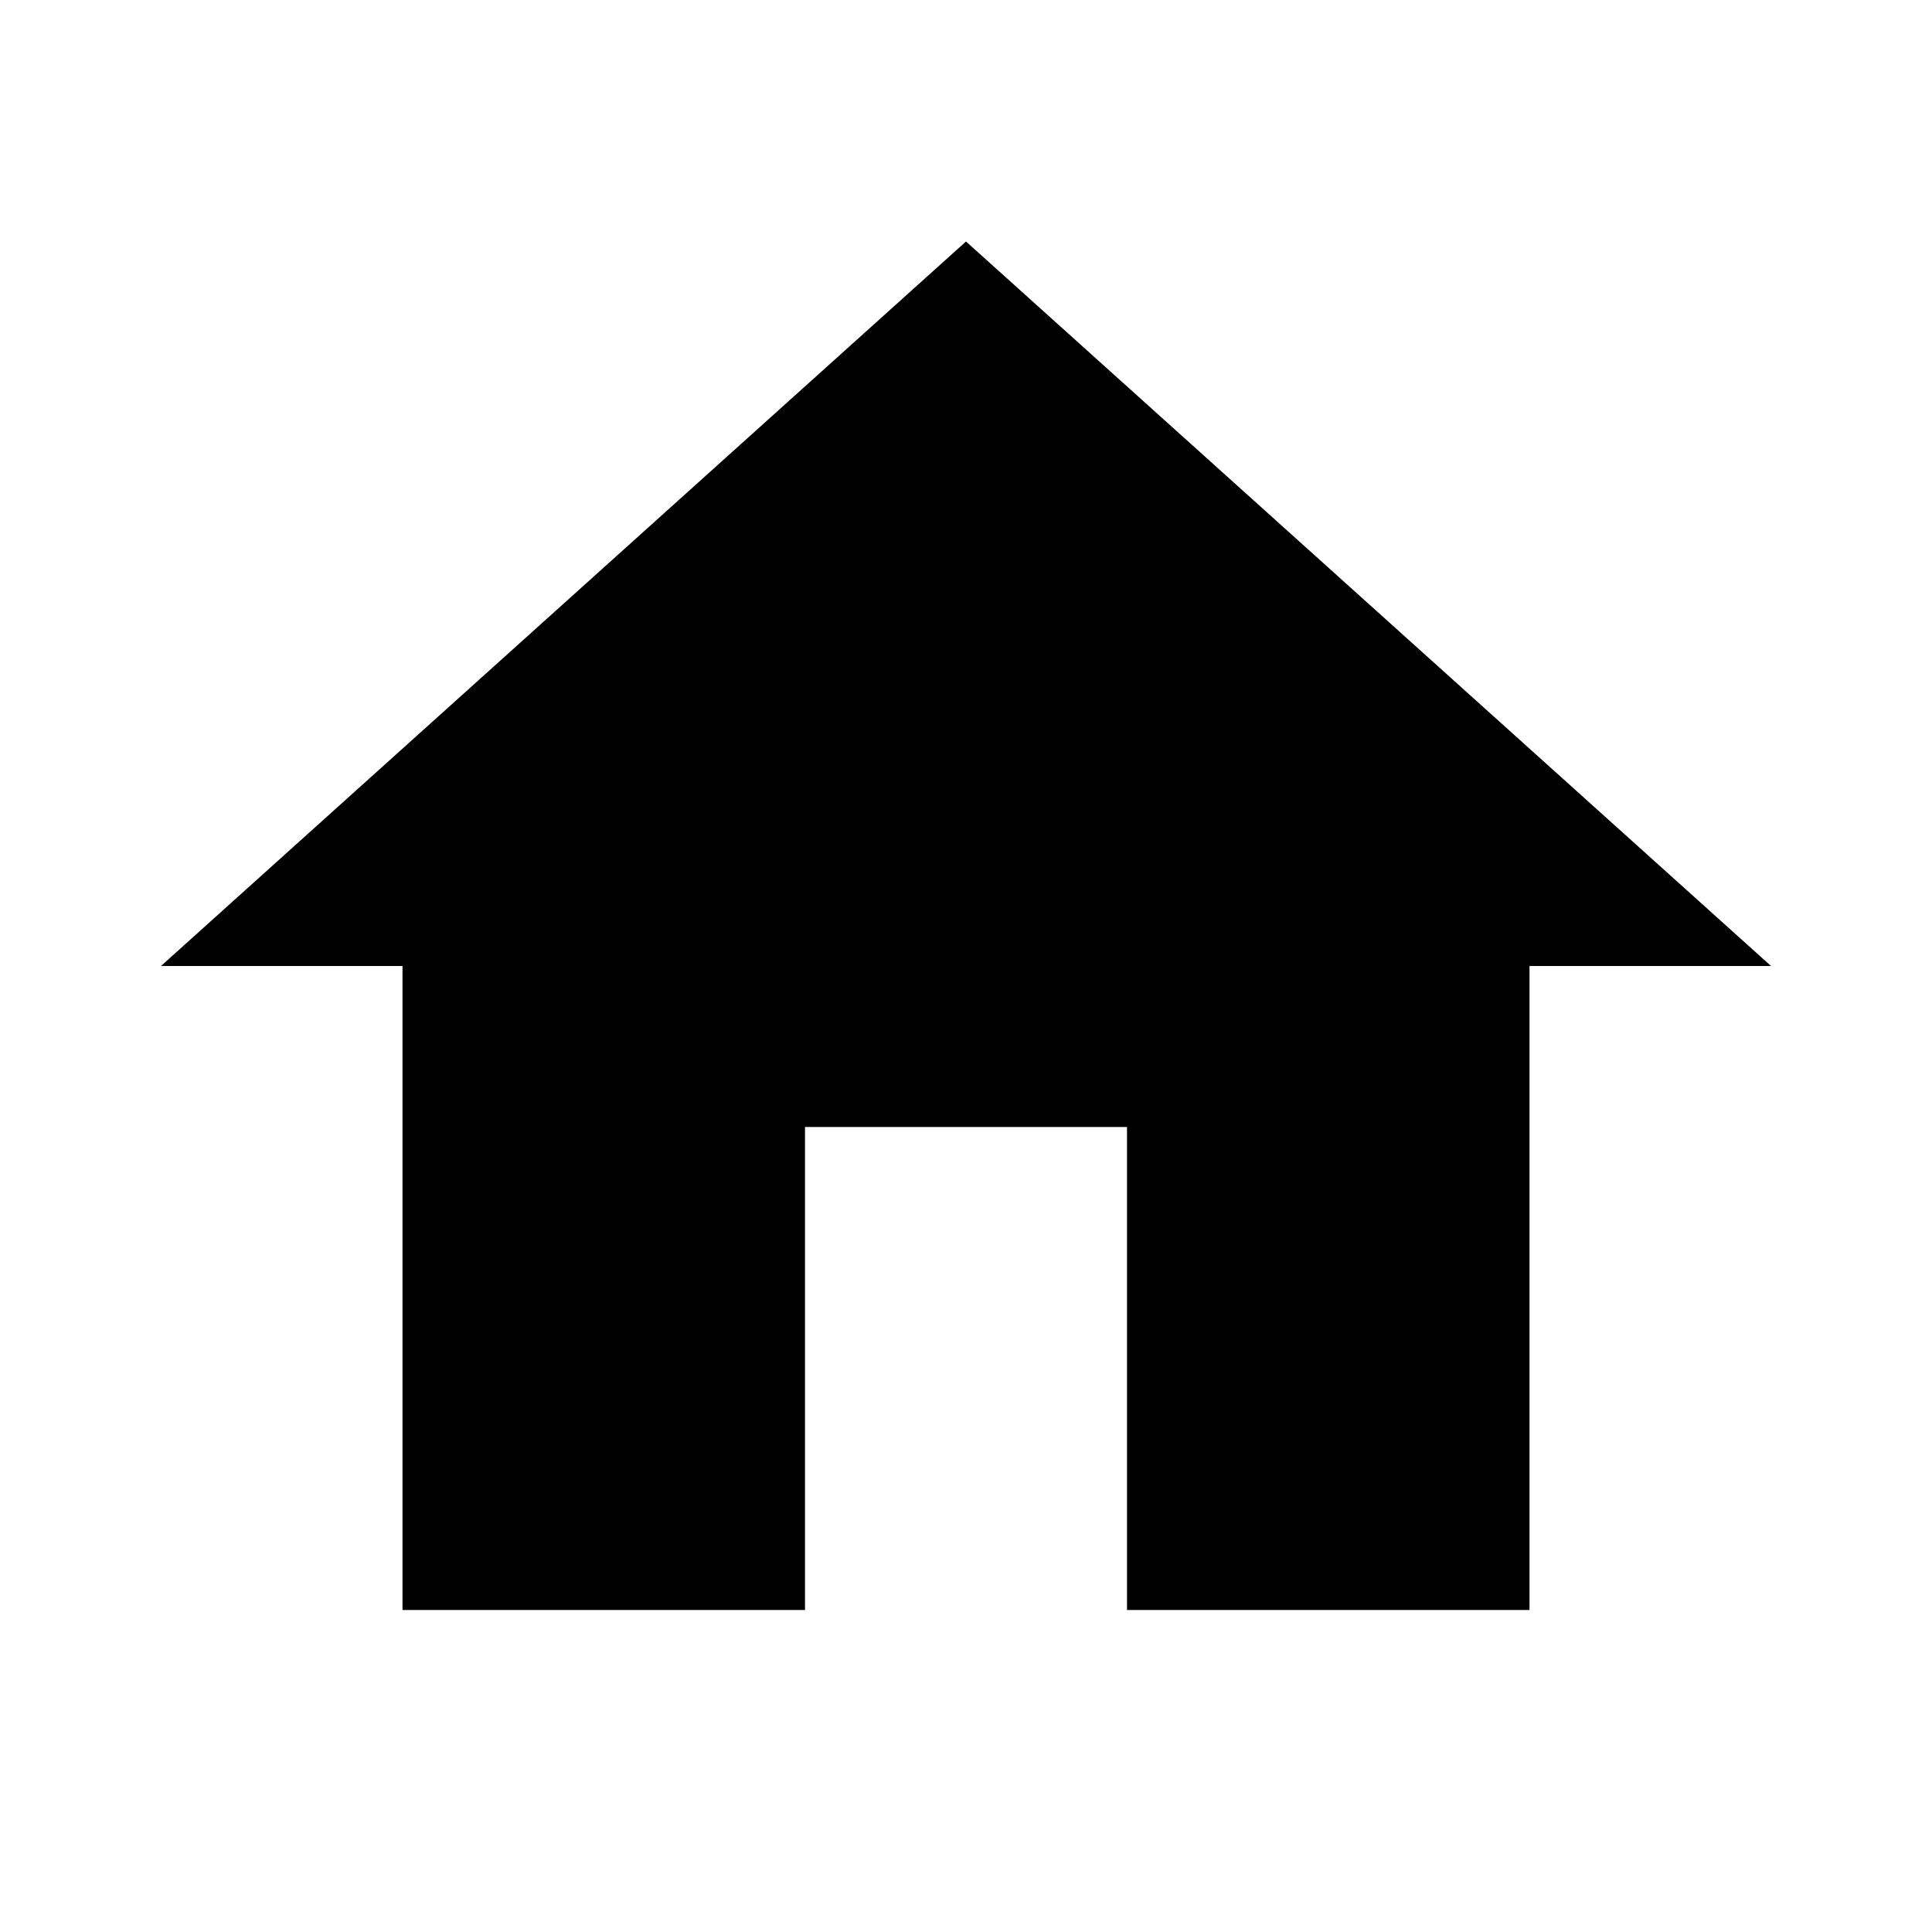
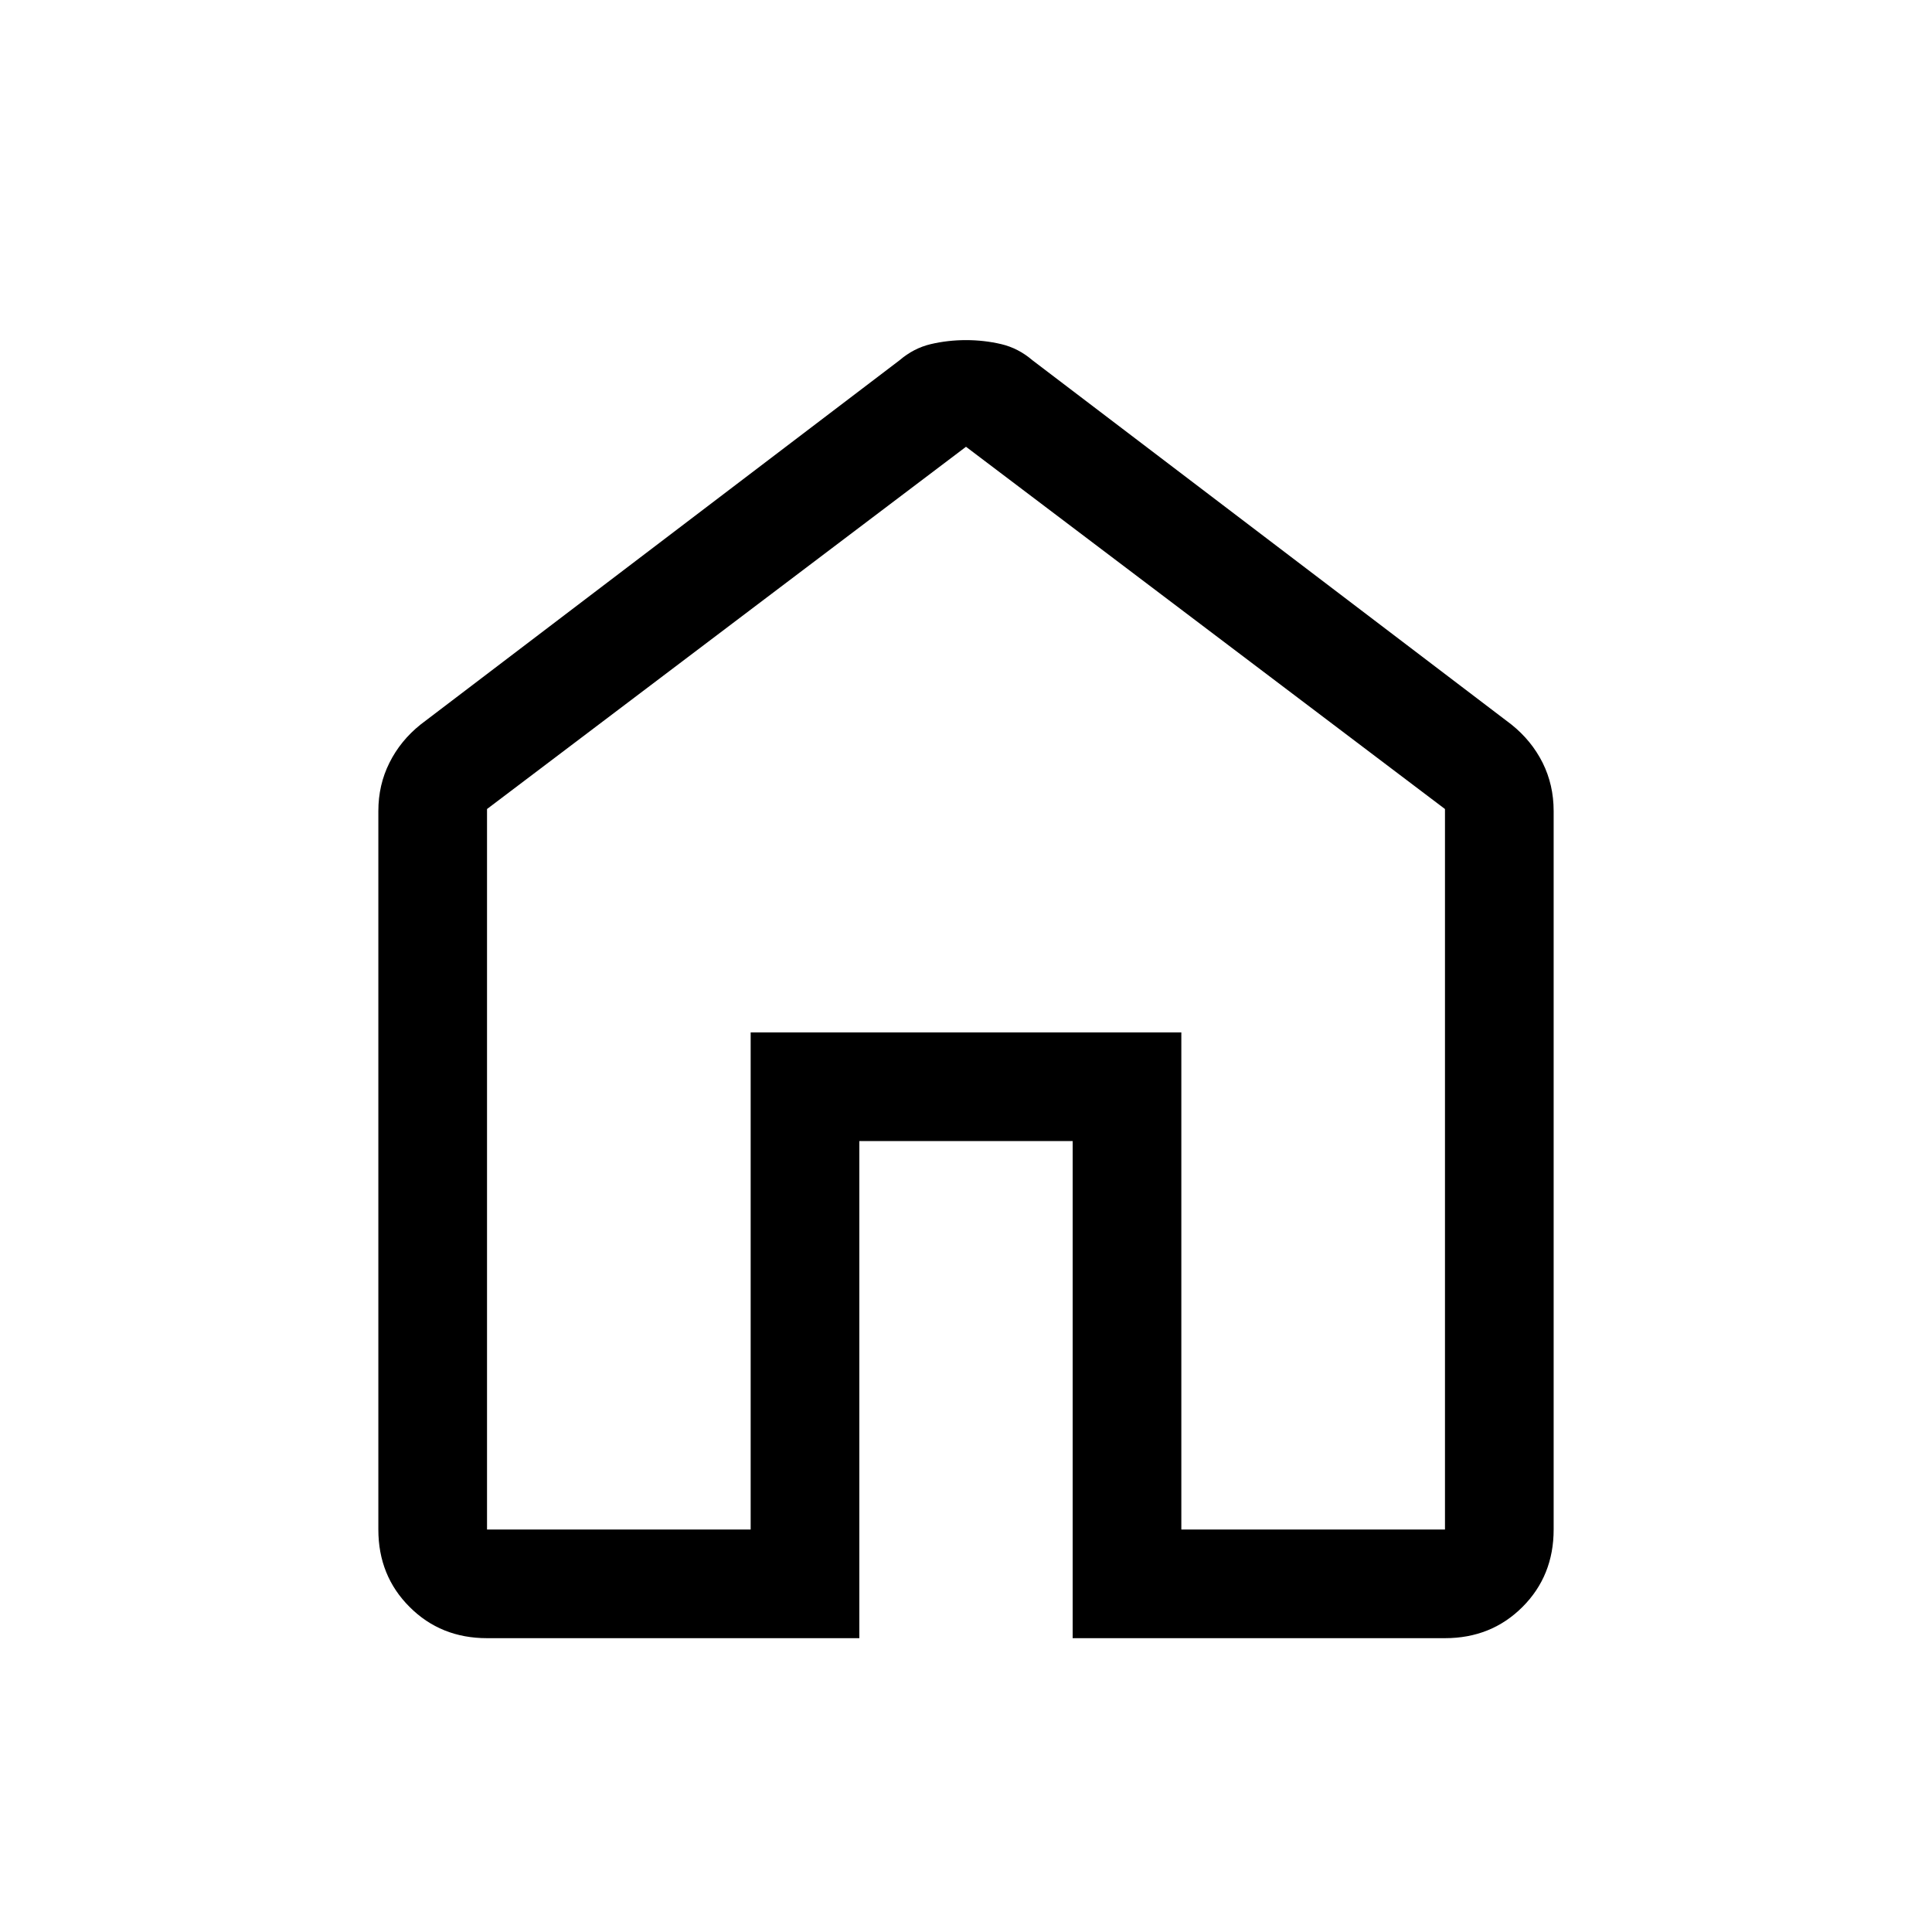
- <svg xmlns="http://www.w3.org/2000/svg" height="24px" viewBox="0 0 24 24" width="24px" fill="#000000">
-   <path d="M0 0h24v24H0z" fill="none" />
-   <path d="M10 20v-6h4v6h5v-8h3L12 3 2 12h3v8z" />
+ <svg xmlns="http://www.w3.org/2000/svg" height="24" width="24">
+   <path d="M6.05 19H9.325V12.825H14.675V19H17.95V10.05L12 5.55L6.05 10.05ZM6.05 20.35Q5.475 20.35 5.088 19.962Q4.7 19.575 4.7 19V10.075Q4.7 9.75 4.838 9.475Q4.975 9.2 5.225 9L11.175 4.475Q11.35 4.325 11.562 4.275Q11.775 4.225 12 4.225Q12.225 4.225 12.438 4.275Q12.65 4.325 12.825 4.475L18.775 9Q19.025 9.2 19.163 9.475Q19.3 9.75 19.3 10.075V19Q19.3 19.575 18.913 19.962Q18.525 20.35 17.95 20.35H13.325V14.175H10.675V20.35ZM12 12.275Z" />
</svg>
